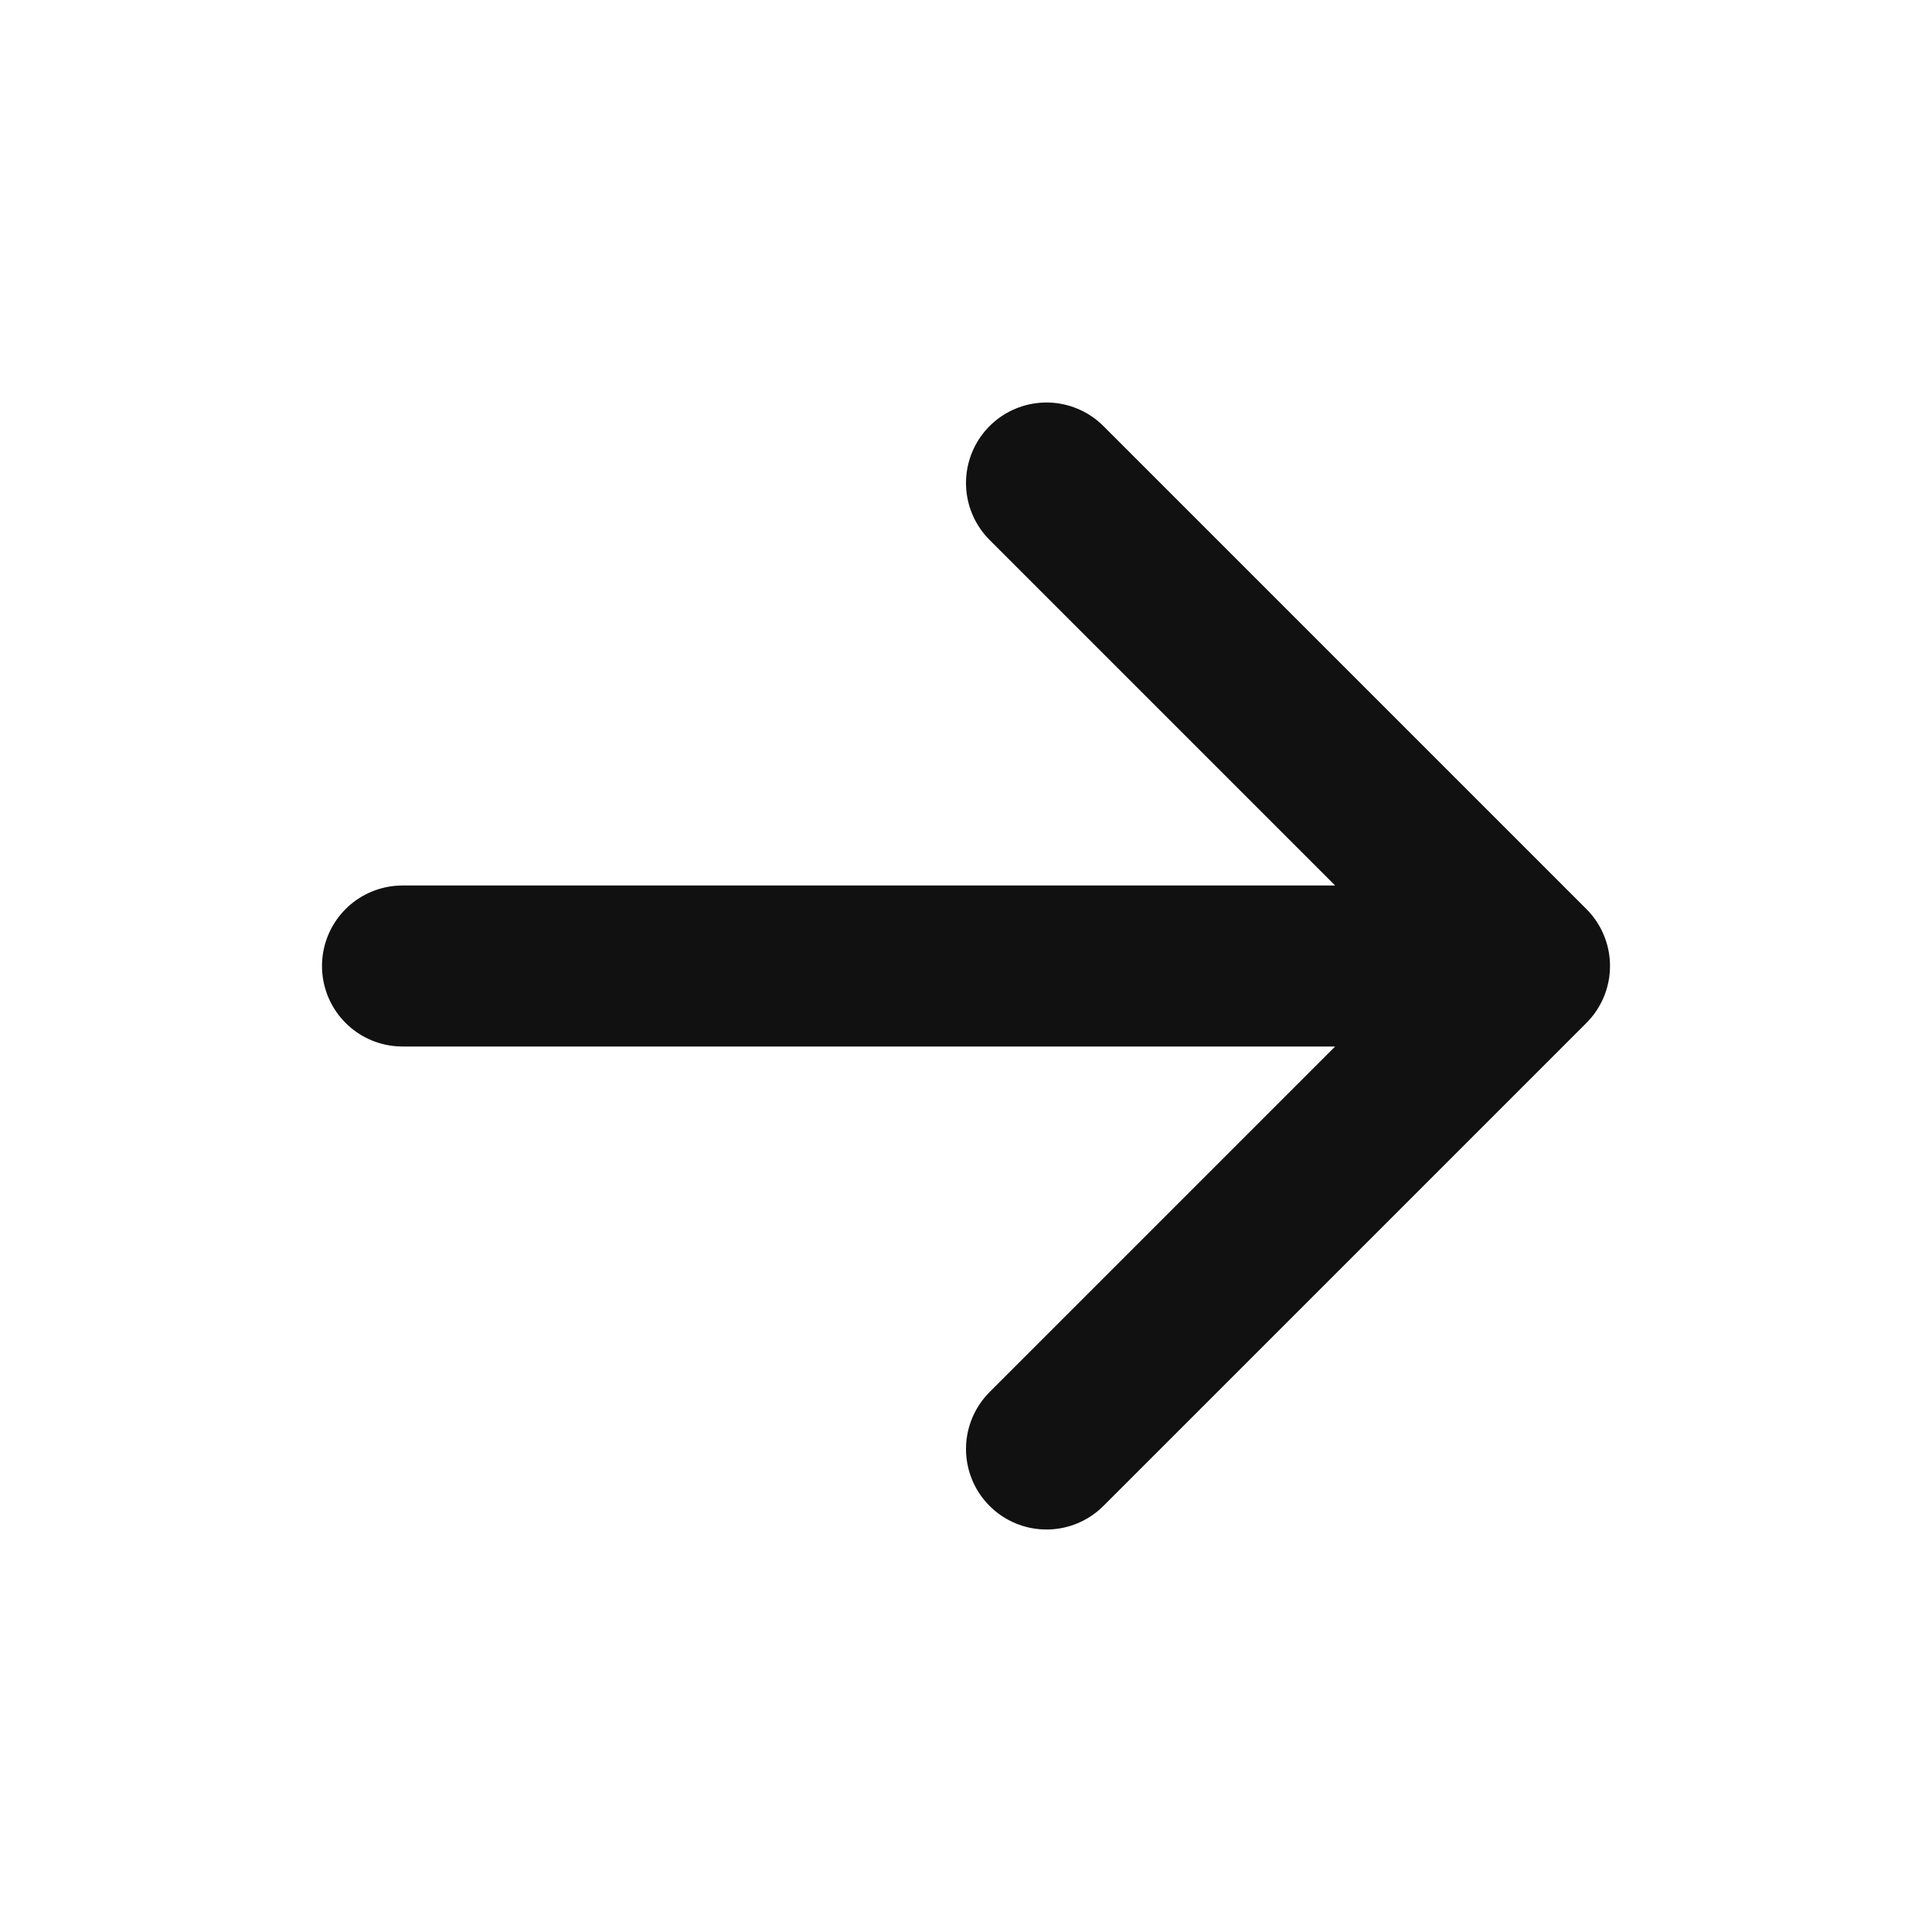
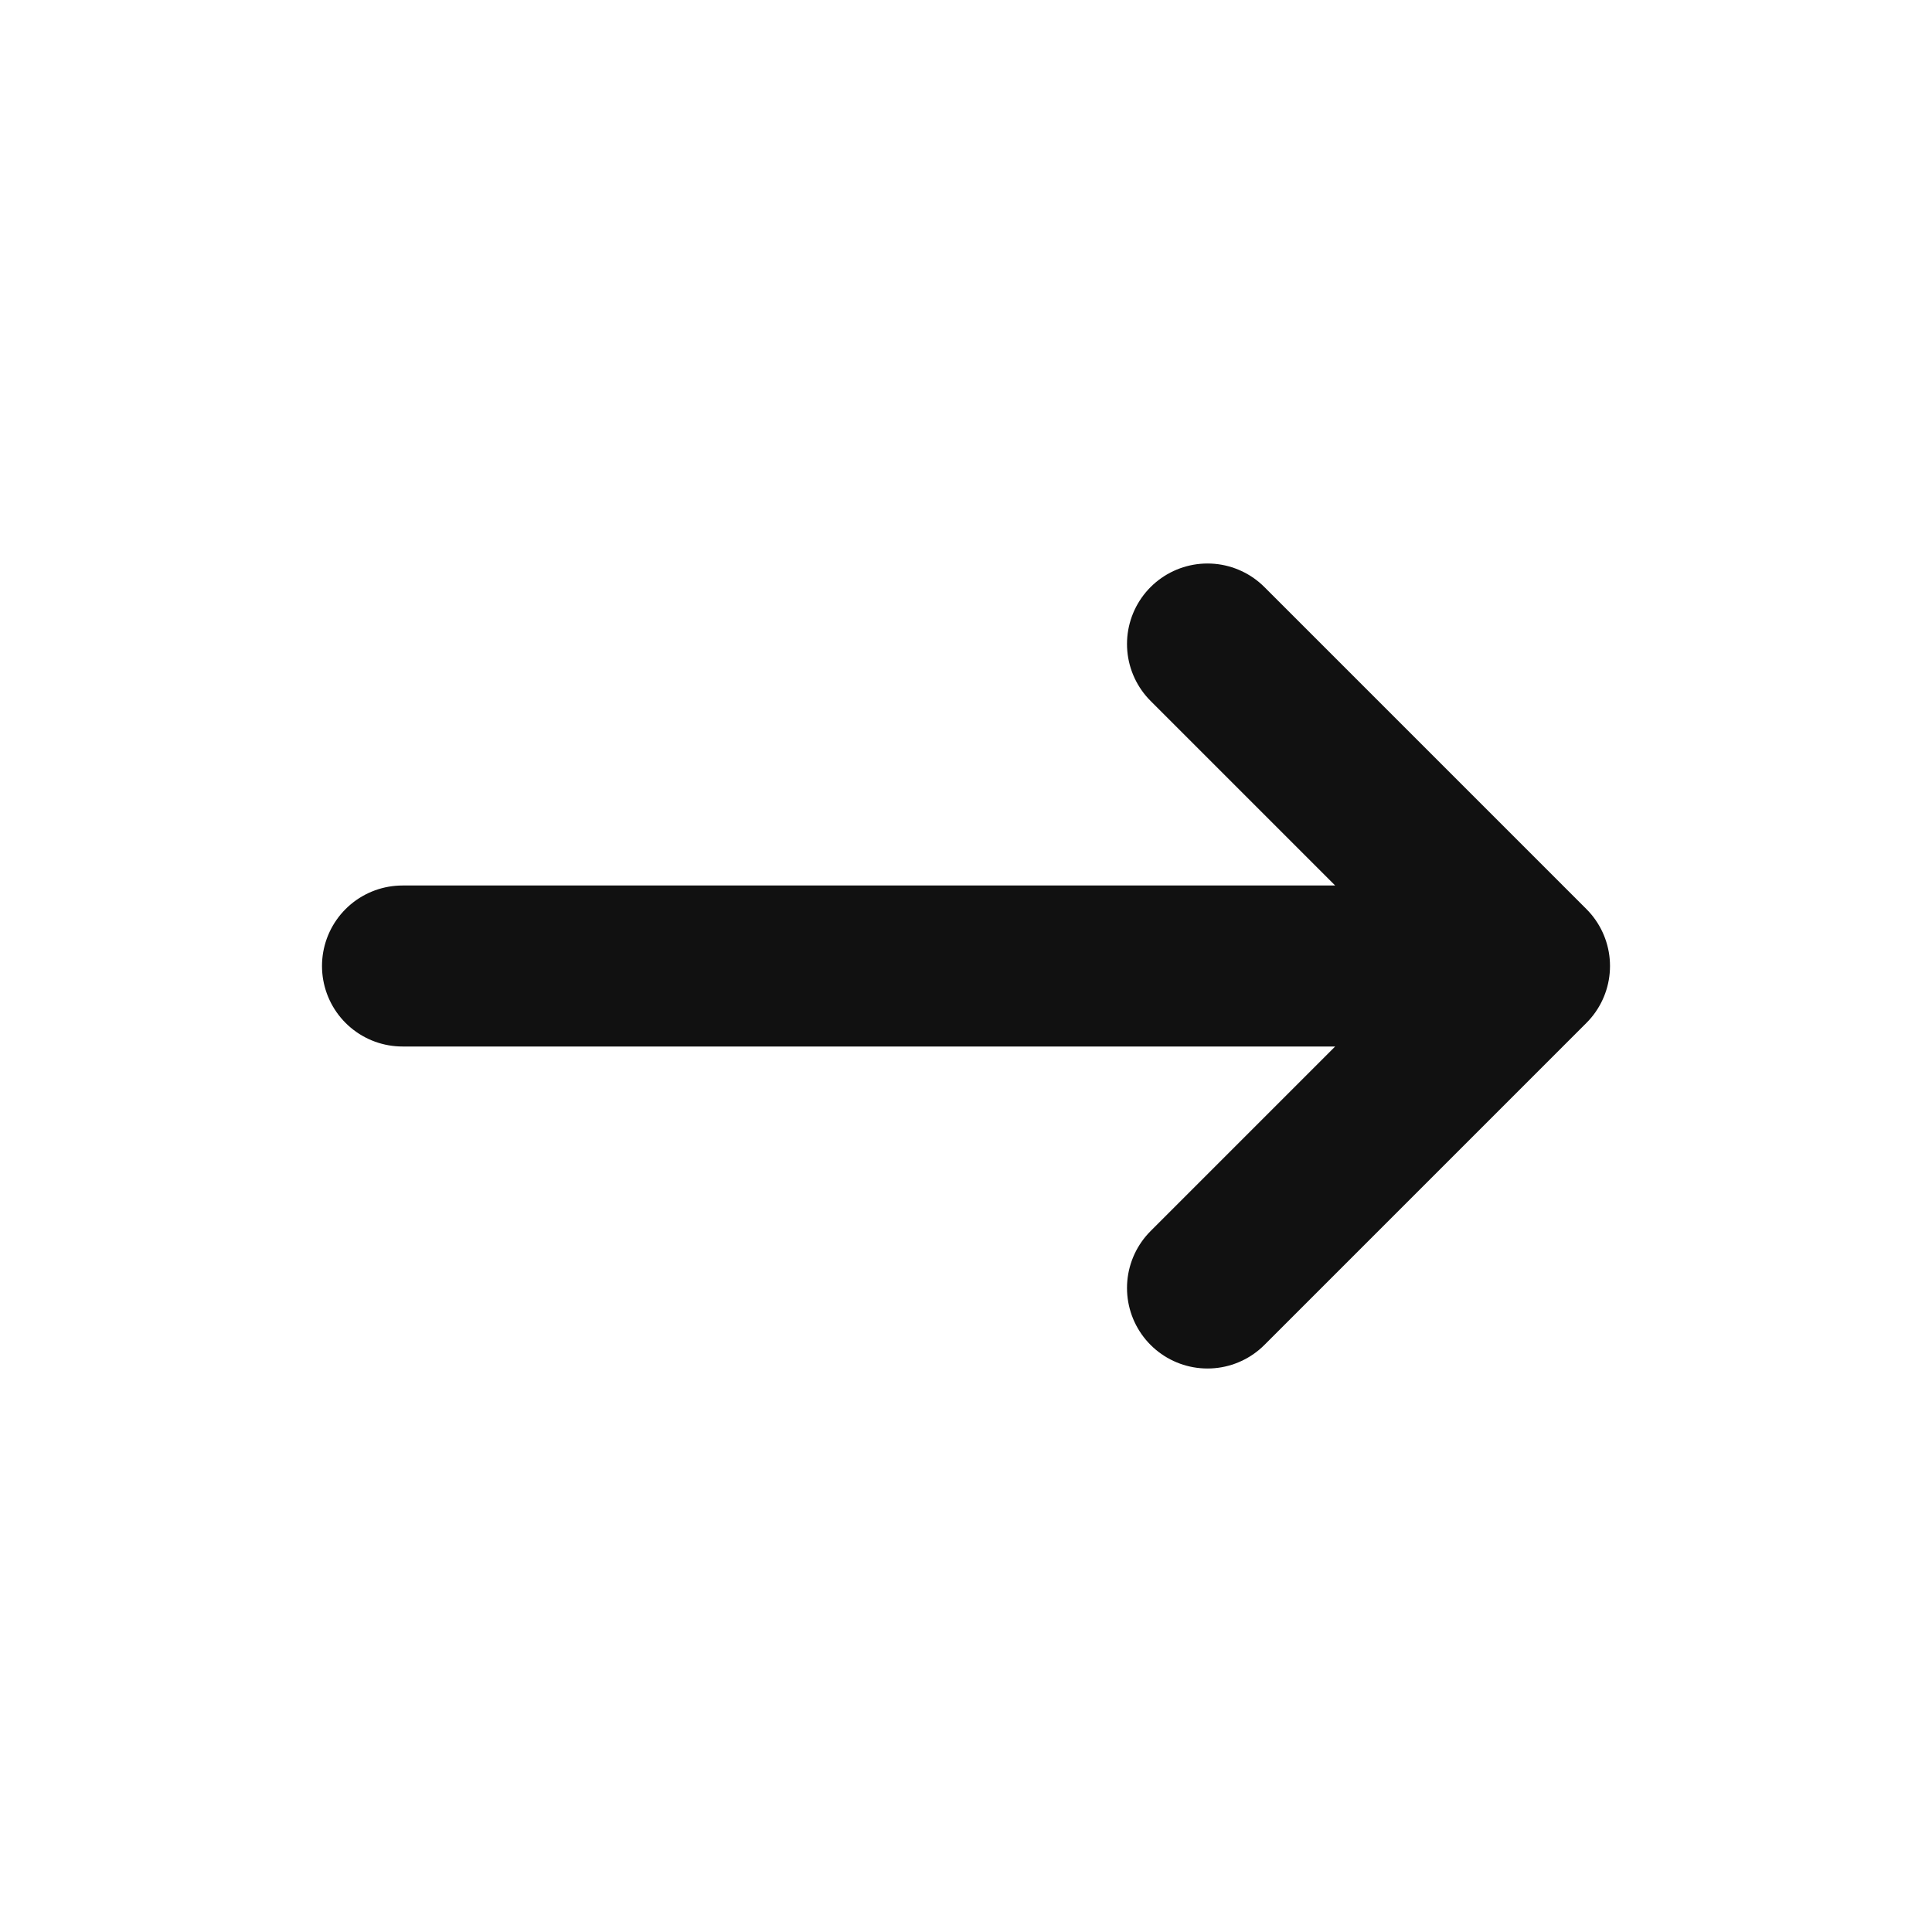
<svg xmlns="http://www.w3.org/2000/svg" width="16" height="16" viewBox="0 0 24 24" fill="none" stroke="#111111" stroke-width="2" stroke-linecap="round" stroke-linejoin="round">
-   <path d="M5 12h14M13 6l6 6-6 6" />
+   <path d="M5 12L19 12M15 16L19 12L15 8" />
</svg>
